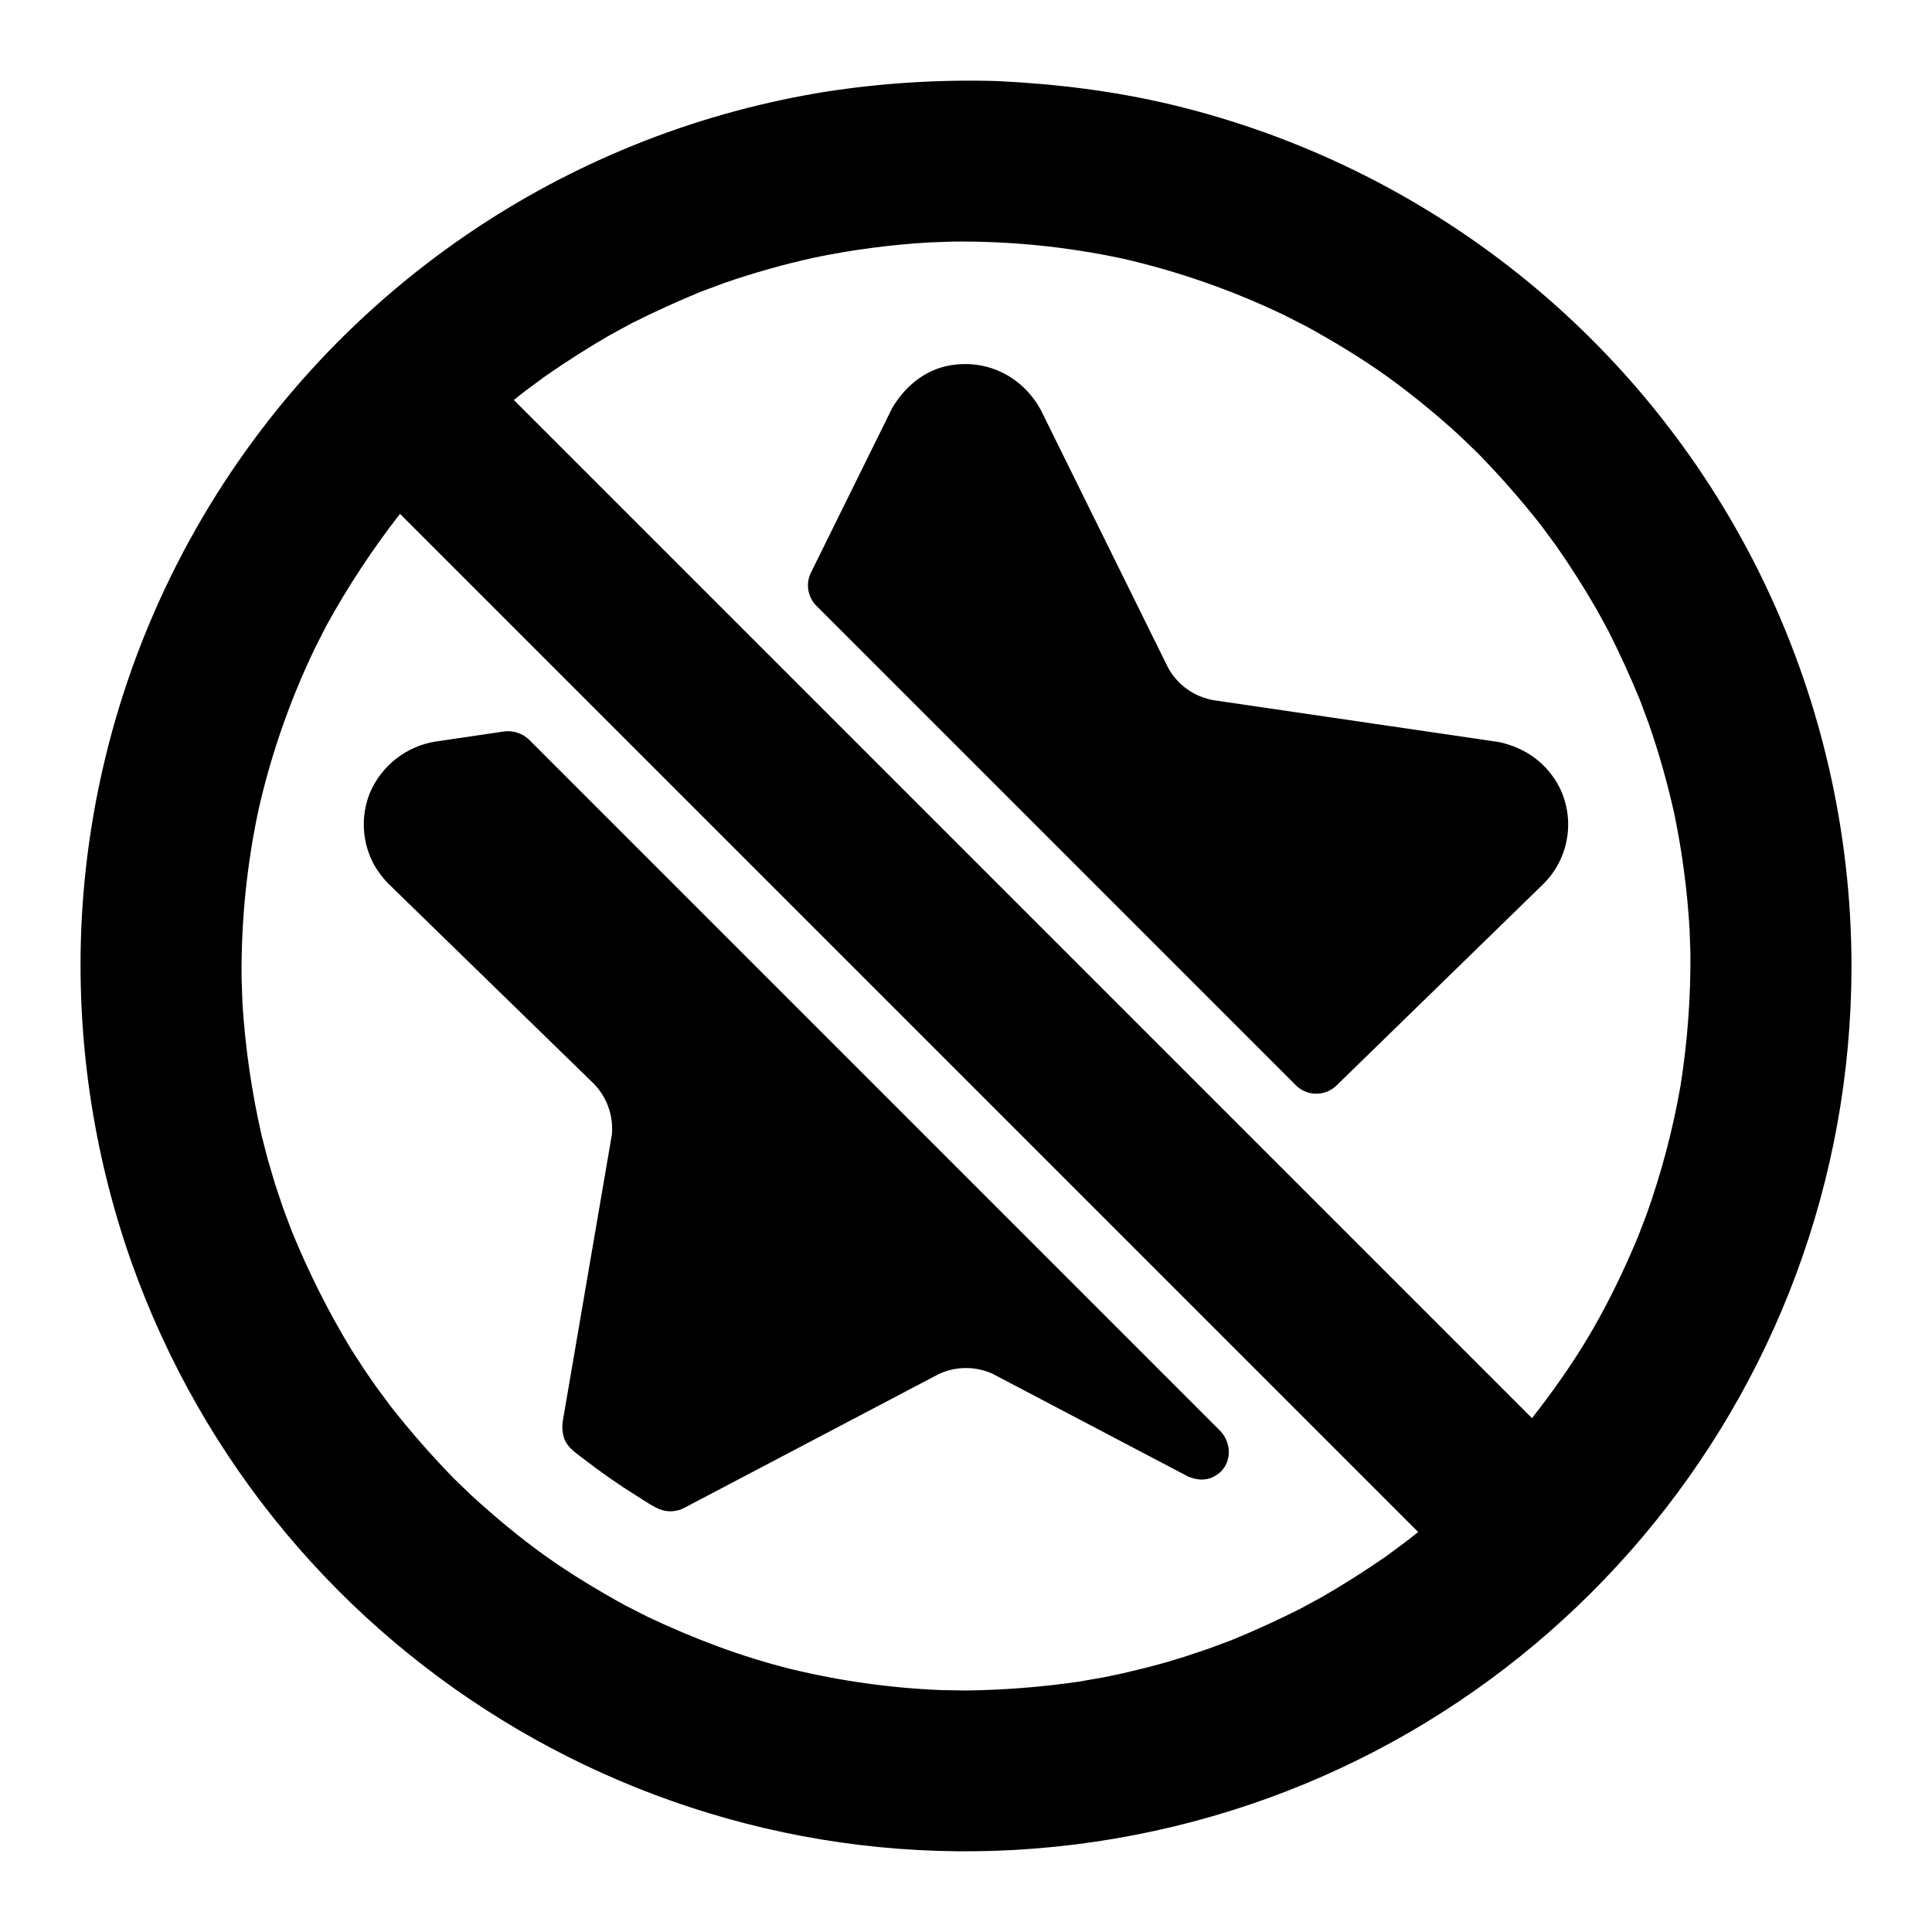
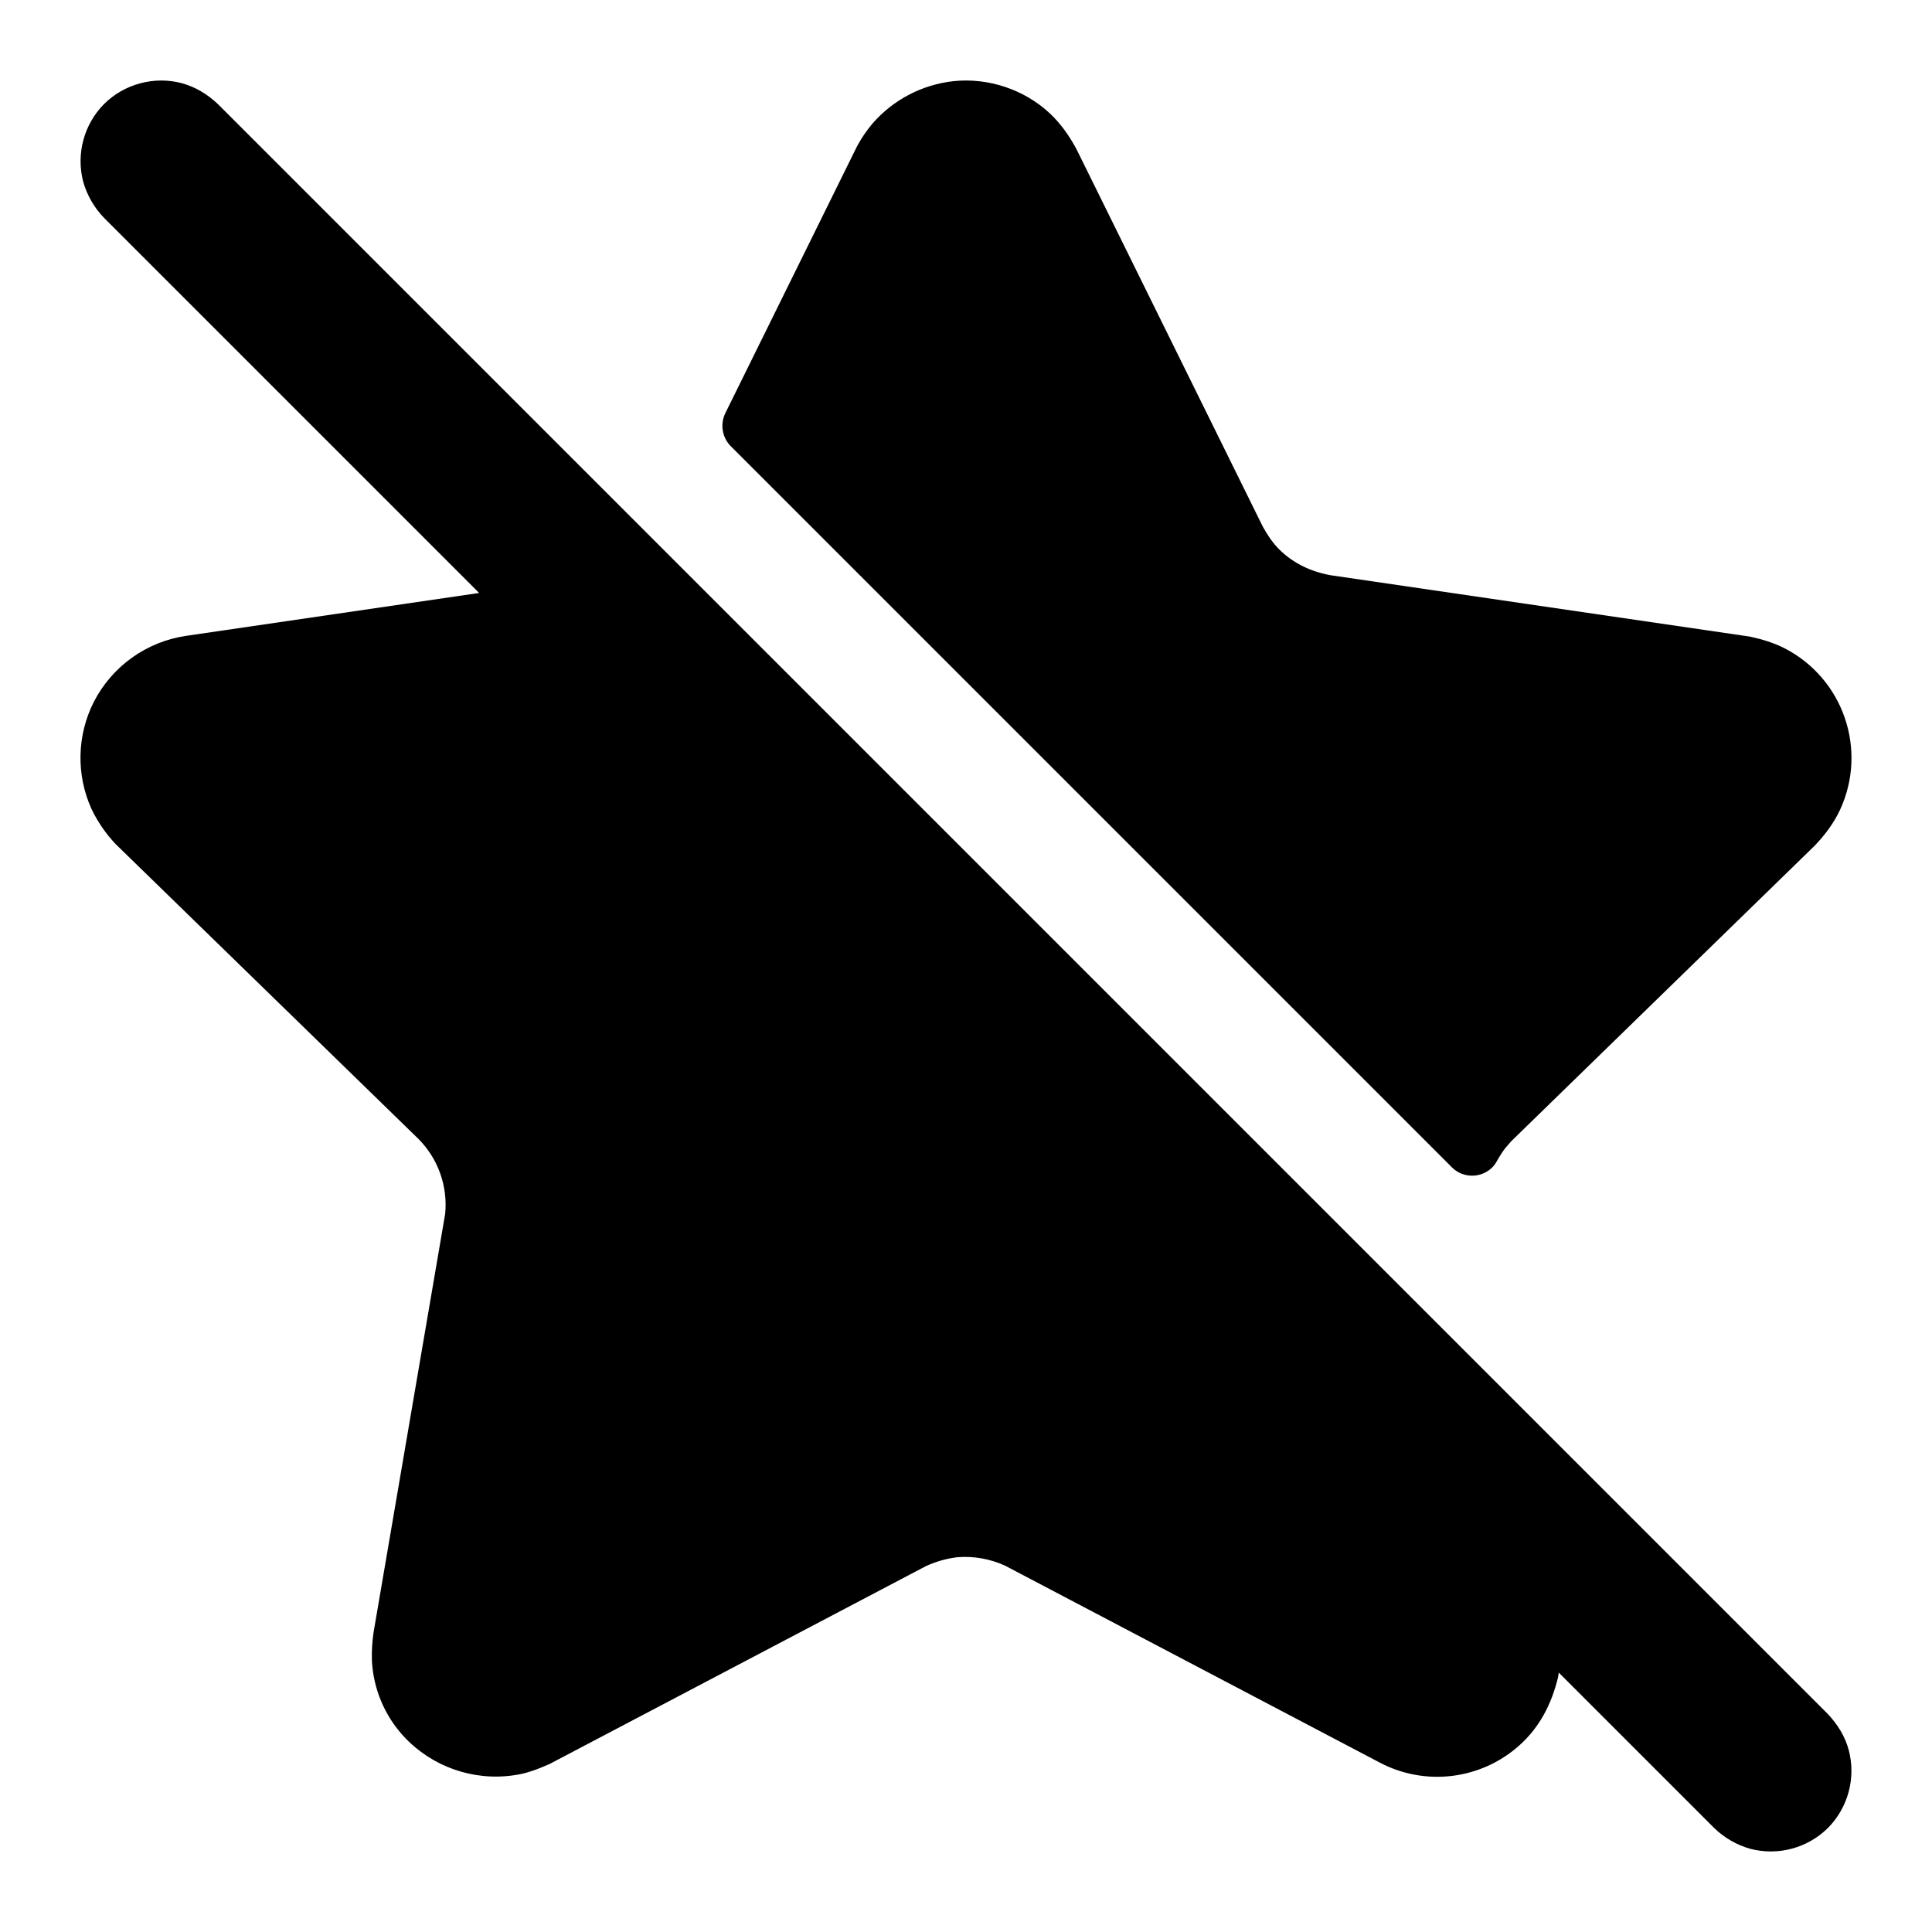
<svg xmlns="http://www.w3.org/2000/svg" width="24" height="24" viewBox="0 0 24 24" fill="currentColor" fill-rule="evenodd">
-   <path d="M12.388 1.007c.738.035 1.466.125 2.185.298a11.04 11.04 0 0 1 4.278 2.089 11 11 0 0 1 2.995 3.701A11.04 11.04 0 0 1 23 12.006a11.001 11.001 0 0 1-21.372 3.659 11.1 11.1 0 0 1-.613-4.244 11 11 0 0 1 1.414-4.843 11 11 0 0 1 3.503-3.753 11 11 0 0 1 4.353-1.69 11.7 11.7 0 0 1 2.103-.128M4.056 7.769l-.143.281a9.5 9.5 0 0 0-.701 2.006 9.6 9.6 0 0 0-.211 2.096l.011.316c.036.553.114 1.093.237 1.634l.077.299.089.301.099.297.11.294c.21.513.454 1 .741 1.473l.171.263.134.193.186.252c.245.311.502.604.777.887l.226.218c.293.267.595.52.918.751.318.226.65.426.992.614l.281.143c.57.269 1.156.492 1.769.645a9.6 9.6 0 0 0 1.871.263L12 21c.471-.006.935-.042 1.402-.11l.315-.055.229-.048.303-.073c.312-.084.158-.04.461-.132l.296-.099.294-.109q.434-.179.854-.39l.272-.148q.408-.236.797-.506l.254-.188.14-.111L4.969 6.383c-.342.44-.644.897-.913 1.386m2.512 1.415 8.599 8.6c.154.174.129.452-.092.561-.107.053-.212.04-.318-.004l-2.428-1.276a.8.8 0 0 0-.669.005l-3.167 1.665a.37.37 0 0 1-.258.027c-.103-.029-.221-.115-.304-.166a8 8 0 0 1-.686-.477c-.09-.069-.19-.133-.234-.242a.47.47 0 0 1-.016-.246l.606-3.537a.8.8 0 0 0-.226-.633L4.817 10.97a1.2 1.2 0 0 1-.166-.22 1.05 1.05 0 0 1-.056-.901 1.07 1.07 0 0 1 .815-.637l.863-.127a.38.38 0 0 1 .295.099m5.269-6.183-.305.011a10 10 0 0 0-1.407.186 10 10 0 0 0-1.126.317l-.299.111q-.434.179-.854.39l-.272.148q-.409.237-.796.506l-.252.186-.143.113 12.648 12.648c.247-.317.479-.641.686-.986.243-.405.447-.828.629-1.263l.11-.287a9.7 9.7 0 0 0 .42-1.593 10 10 0 0 0 .123-1.651l-.011-.305a10 10 0 0 0-.186-1.407 10 10 0 0 0-.319-1.131l-.111-.298a12 12 0 0 0-.388-.85l-.148-.272a11 11 0 0 0-.506-.796l-.186-.252a11 11 0 0 0-.783-.893l-.227-.219a10 10 0 0 0-.912-.744c-.317-.226-.65-.426-.991-.614l-.281-.143a9.6 9.6 0 0 0-2.006-.701 9.6 9.6 0 0 0-2.107-.211M12.933 5.1l1.575 3.19a.8.8 0 0 0 .573.409l3.54.519c.329.071.595.261.751.562a1.04 1.04 0 0 1-.206 1.207l-2.563 2.497a.36.36 0 0 1-.499.004l-5.967-5.967a.36.36 0 0 1-.067-.4l1.012-2.05c.158-.269.408-.48.724-.533.468-.078.904.146 1.127.562" />
+   <path d="m2.707 1.293 20 20c.121.13.213.276.259.448a1.01 1.01 0 0 1-.259.967 1.01 1.01 0 0 1-.967.258 1.06 1.06 0 0 1-.447-.259l-1.929-1.929-.01.06c-.079.326-.225.615-.478.842a1.53 1.53 0 0 1-1.737.215l-4.656-2.447a1.2 1.2 0 0 0-.587-.104 1.3 1.3 0 0 0-.396.112l-4.673 2.457c-.143.063-.288.12-.443.14a1.56 1.56 0 0 1-1.366-.48 1.5 1.5 0 0 1-.398-.944 2 2 0 0 1 .02-.348l.89-5.202a1.16 1.16 0 0 0-.332-.931l-3.761-3.662a1.7 1.7 0 0 1-.301-.438 1.54 1.54 0 0 1 .03-1.33 1.54 1.54 0 0 1 1.144-.819l3.642-.533-4.659-4.659a1.06 1.06 0 0 1-.259-.448 1.01 1.01 0 0 1 .259-.967c.251-.25.625-.35.967-.258.172.047.318.138.447.259m10.665.559 2.316 4.692c.058.103.121.2.206.284.178.174.394.274.637.318l5.206.762c.151.033.294.075.433.146a1.532 1.532 0 0 1 .688 2.005c-.08.171-.19.316-.32.451l-3.765 3.667c-.059.068-.077.083-.127.161-.043.065-.056.107-.102.157a.355.355 0 0 1-.504.01L9.074 5.539a.36.36 0 0 1-.066-.402L10.65 1.81a1.7 1.7 0 0 1 .187-.274 1.56 1.56 0 0 1 1.01-.528c.431-.045.878.104 1.195.401.137.129.241.278.33.443" />
</svg>
